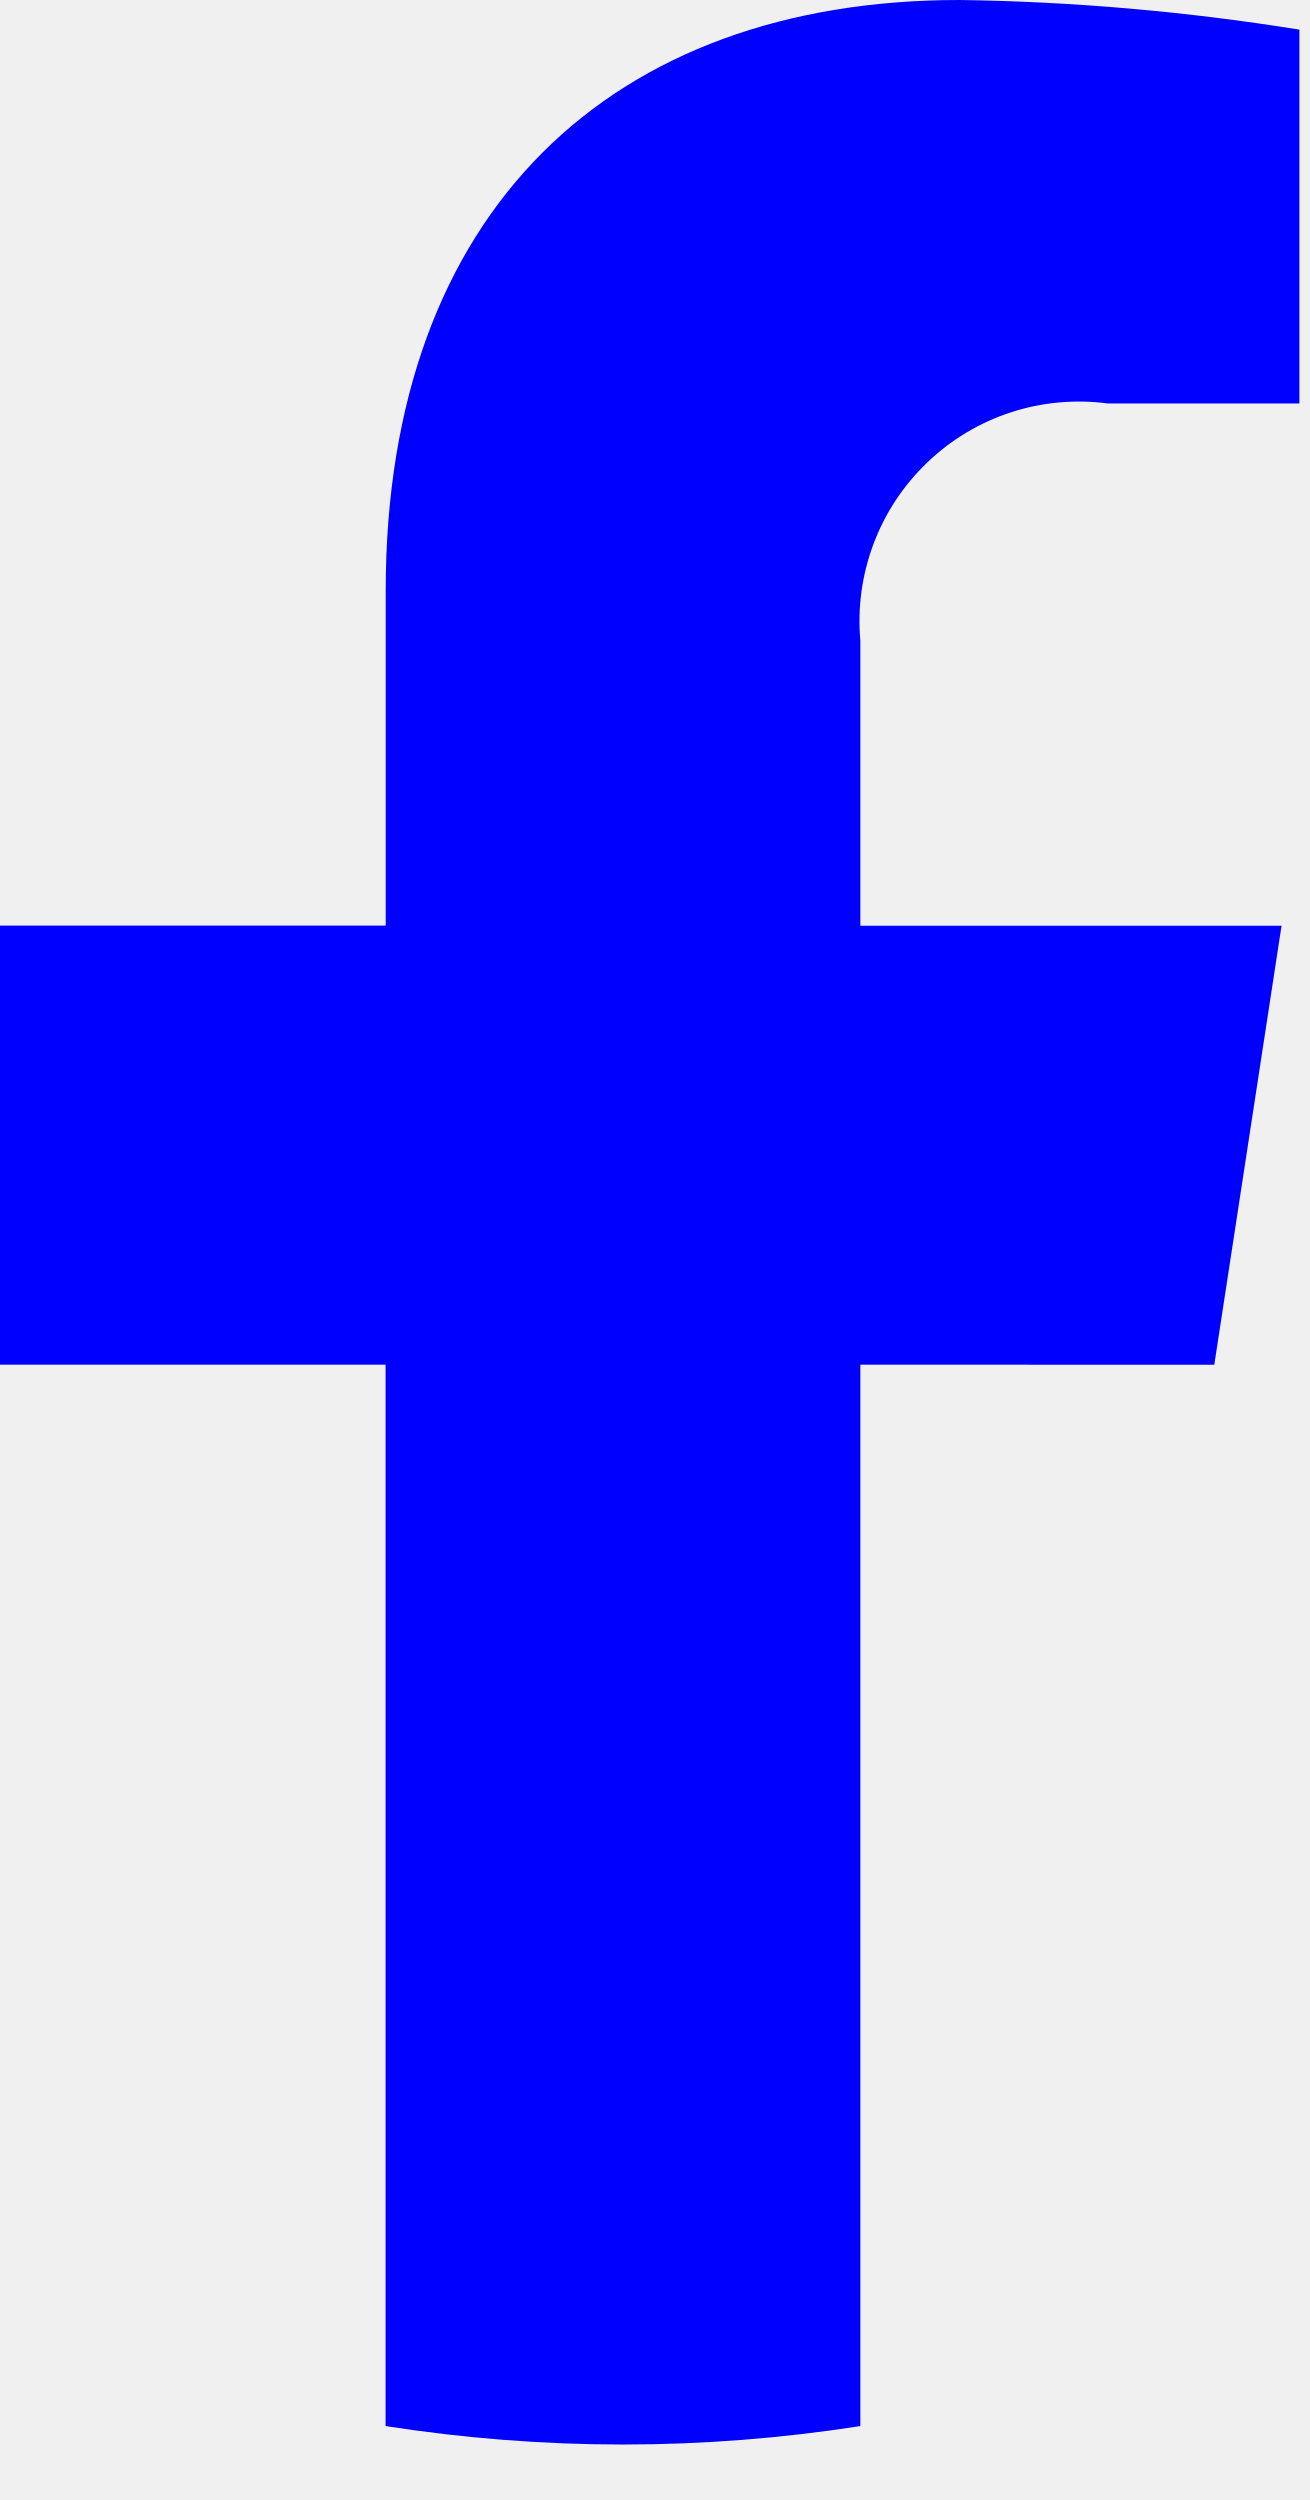
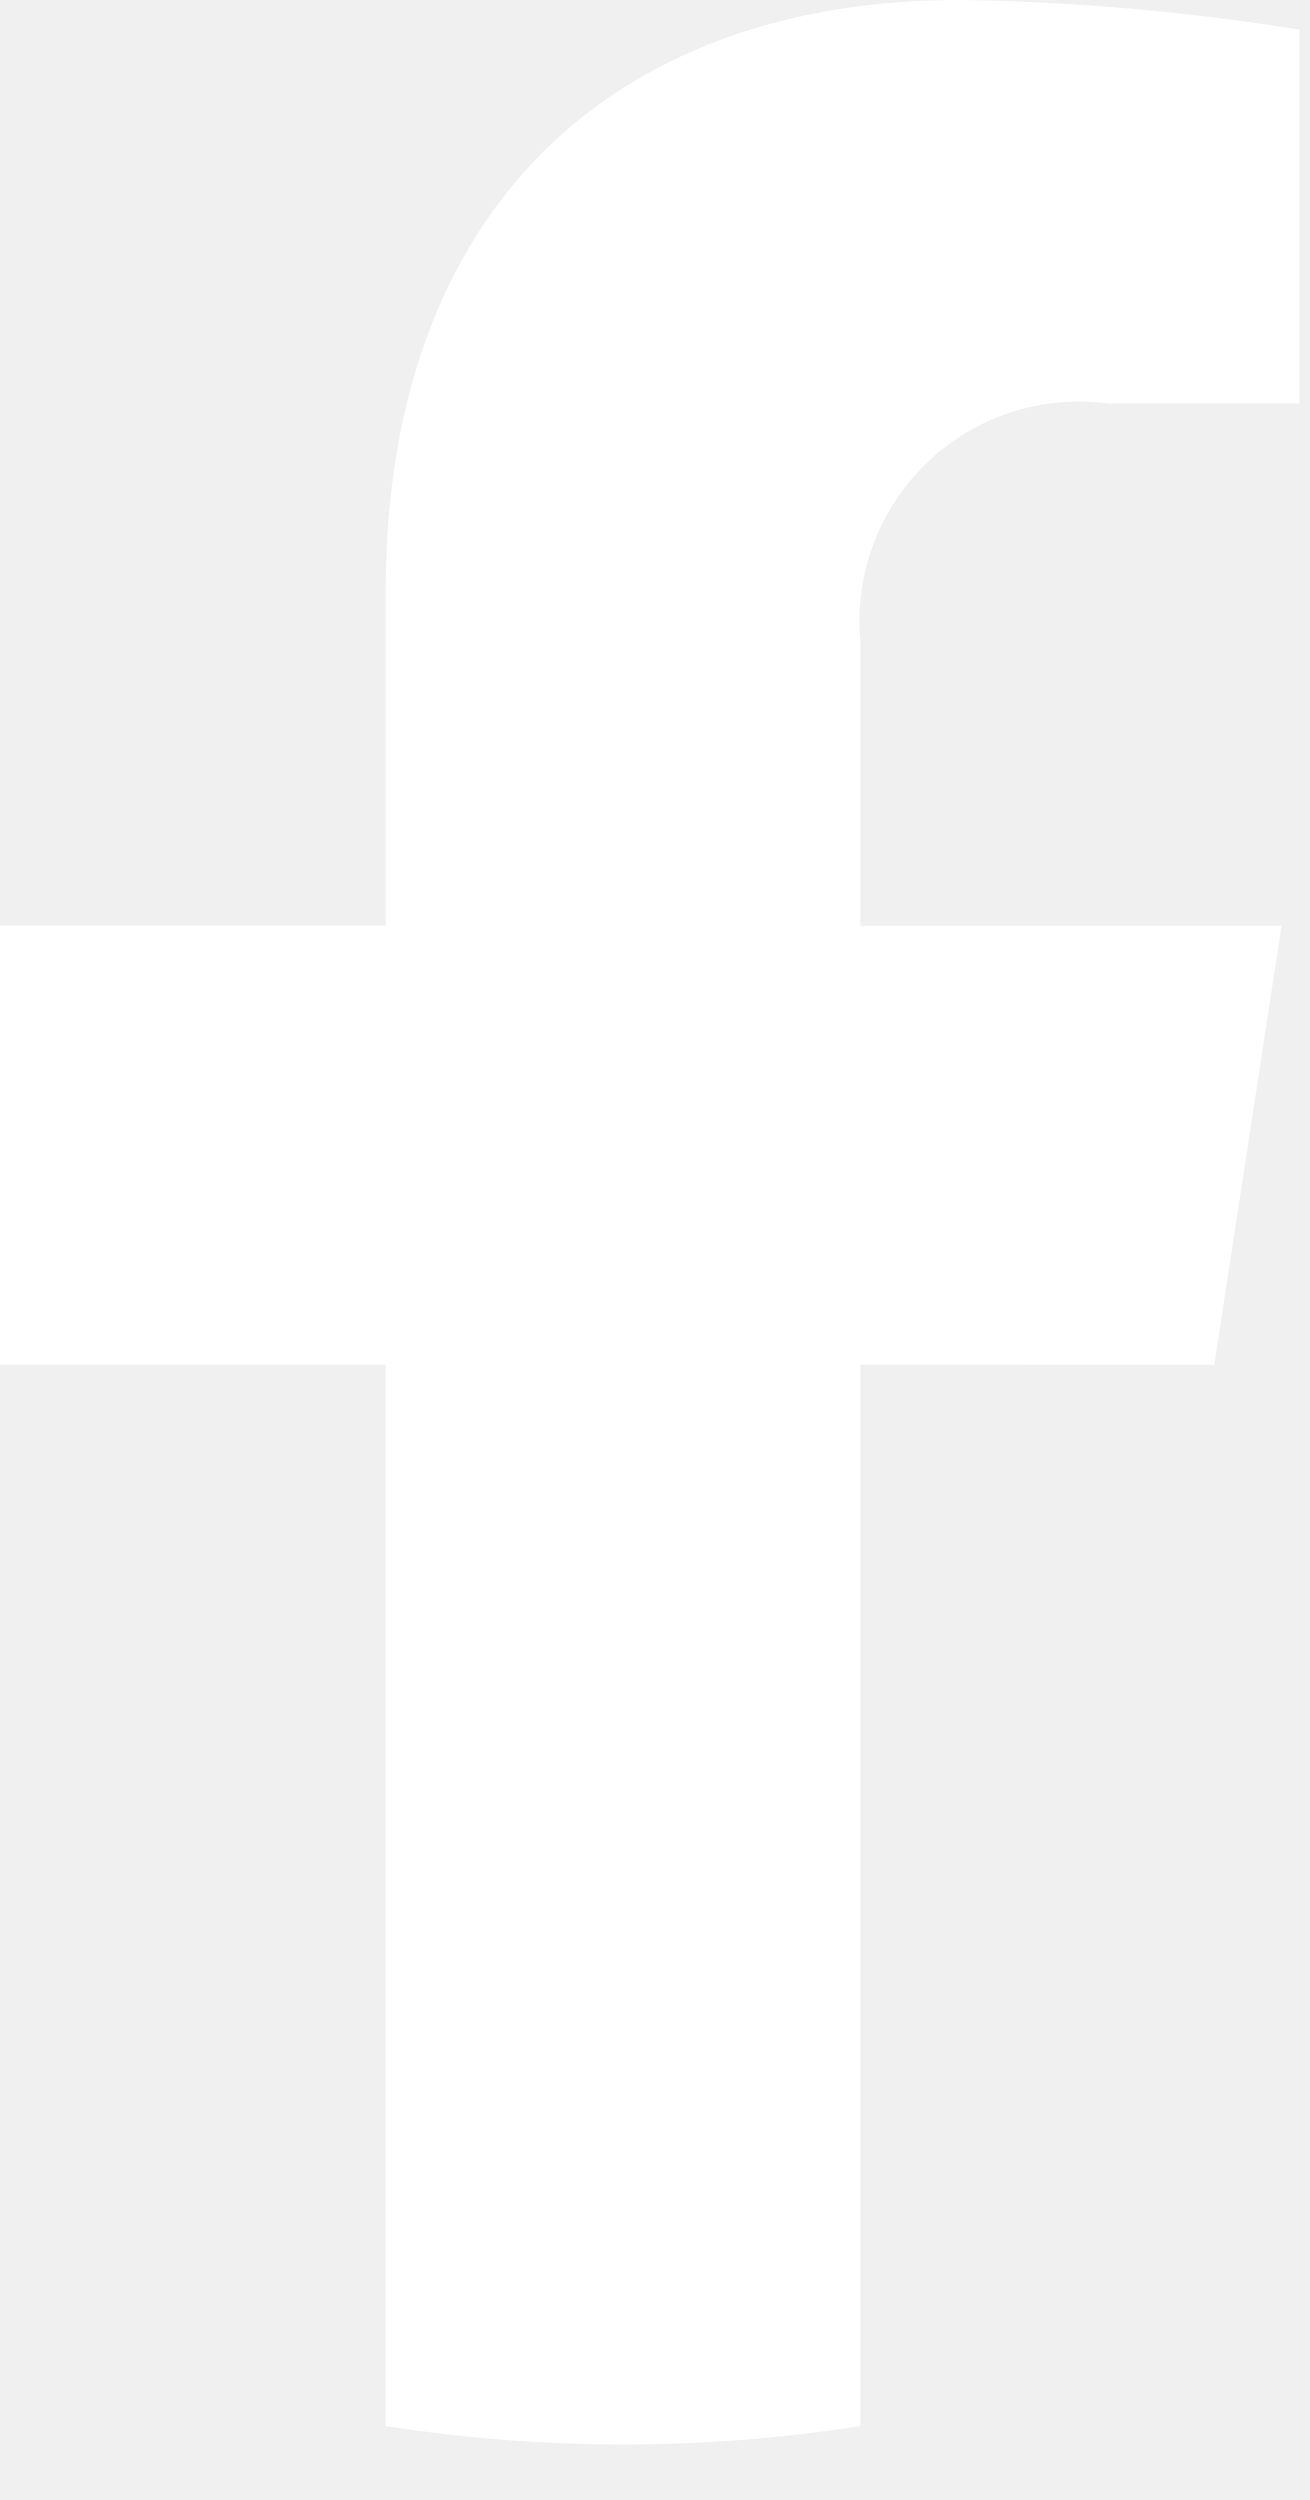
<svg xmlns="http://www.w3.org/2000/svg" width="11" height="21" viewBox="0 0 11 21" fill="none">
-   <path d="M10.2 11.464L10.765 7.776H7.227V5.382C7.202 5.107 7.24 4.829 7.337 4.57C7.434 4.311 7.588 4.077 7.788 3.886C7.987 3.694 8.227 3.55 8.49 3.464C8.753 3.378 9.032 3.353 9.306 3.389H10.915V0.249C9.97 0.097 9.016 0.013 8.059 0C5.144 0 3.24 1.766 3.24 4.963V7.775H0V11.463H3.239V20.379C3.899 20.482 4.565 20.534 5.233 20.534C5.901 20.534 6.567 20.482 7.227 20.379V11.463L10.2 11.464Z" fill="blue" />
+   <path d="M10.2 11.464L10.765 7.776H7.227V5.382C7.202 5.107 7.24 4.829 7.337 4.57C7.434 4.311 7.588 4.077 7.788 3.886C7.987 3.694 8.227 3.55 8.49 3.464C8.753 3.378 9.032 3.353 9.306 3.389H10.915V0.249C9.97 0.097 9.016 0.013 8.059 0C5.144 0 3.24 1.766 3.24 4.963V7.775H0V11.463H3.239V20.379C3.899 20.482 4.565 20.534 5.233 20.534C5.901 20.534 6.567 20.482 7.227 20.379V11.463L10.2 11.464Z" fill="white" />
</svg>
